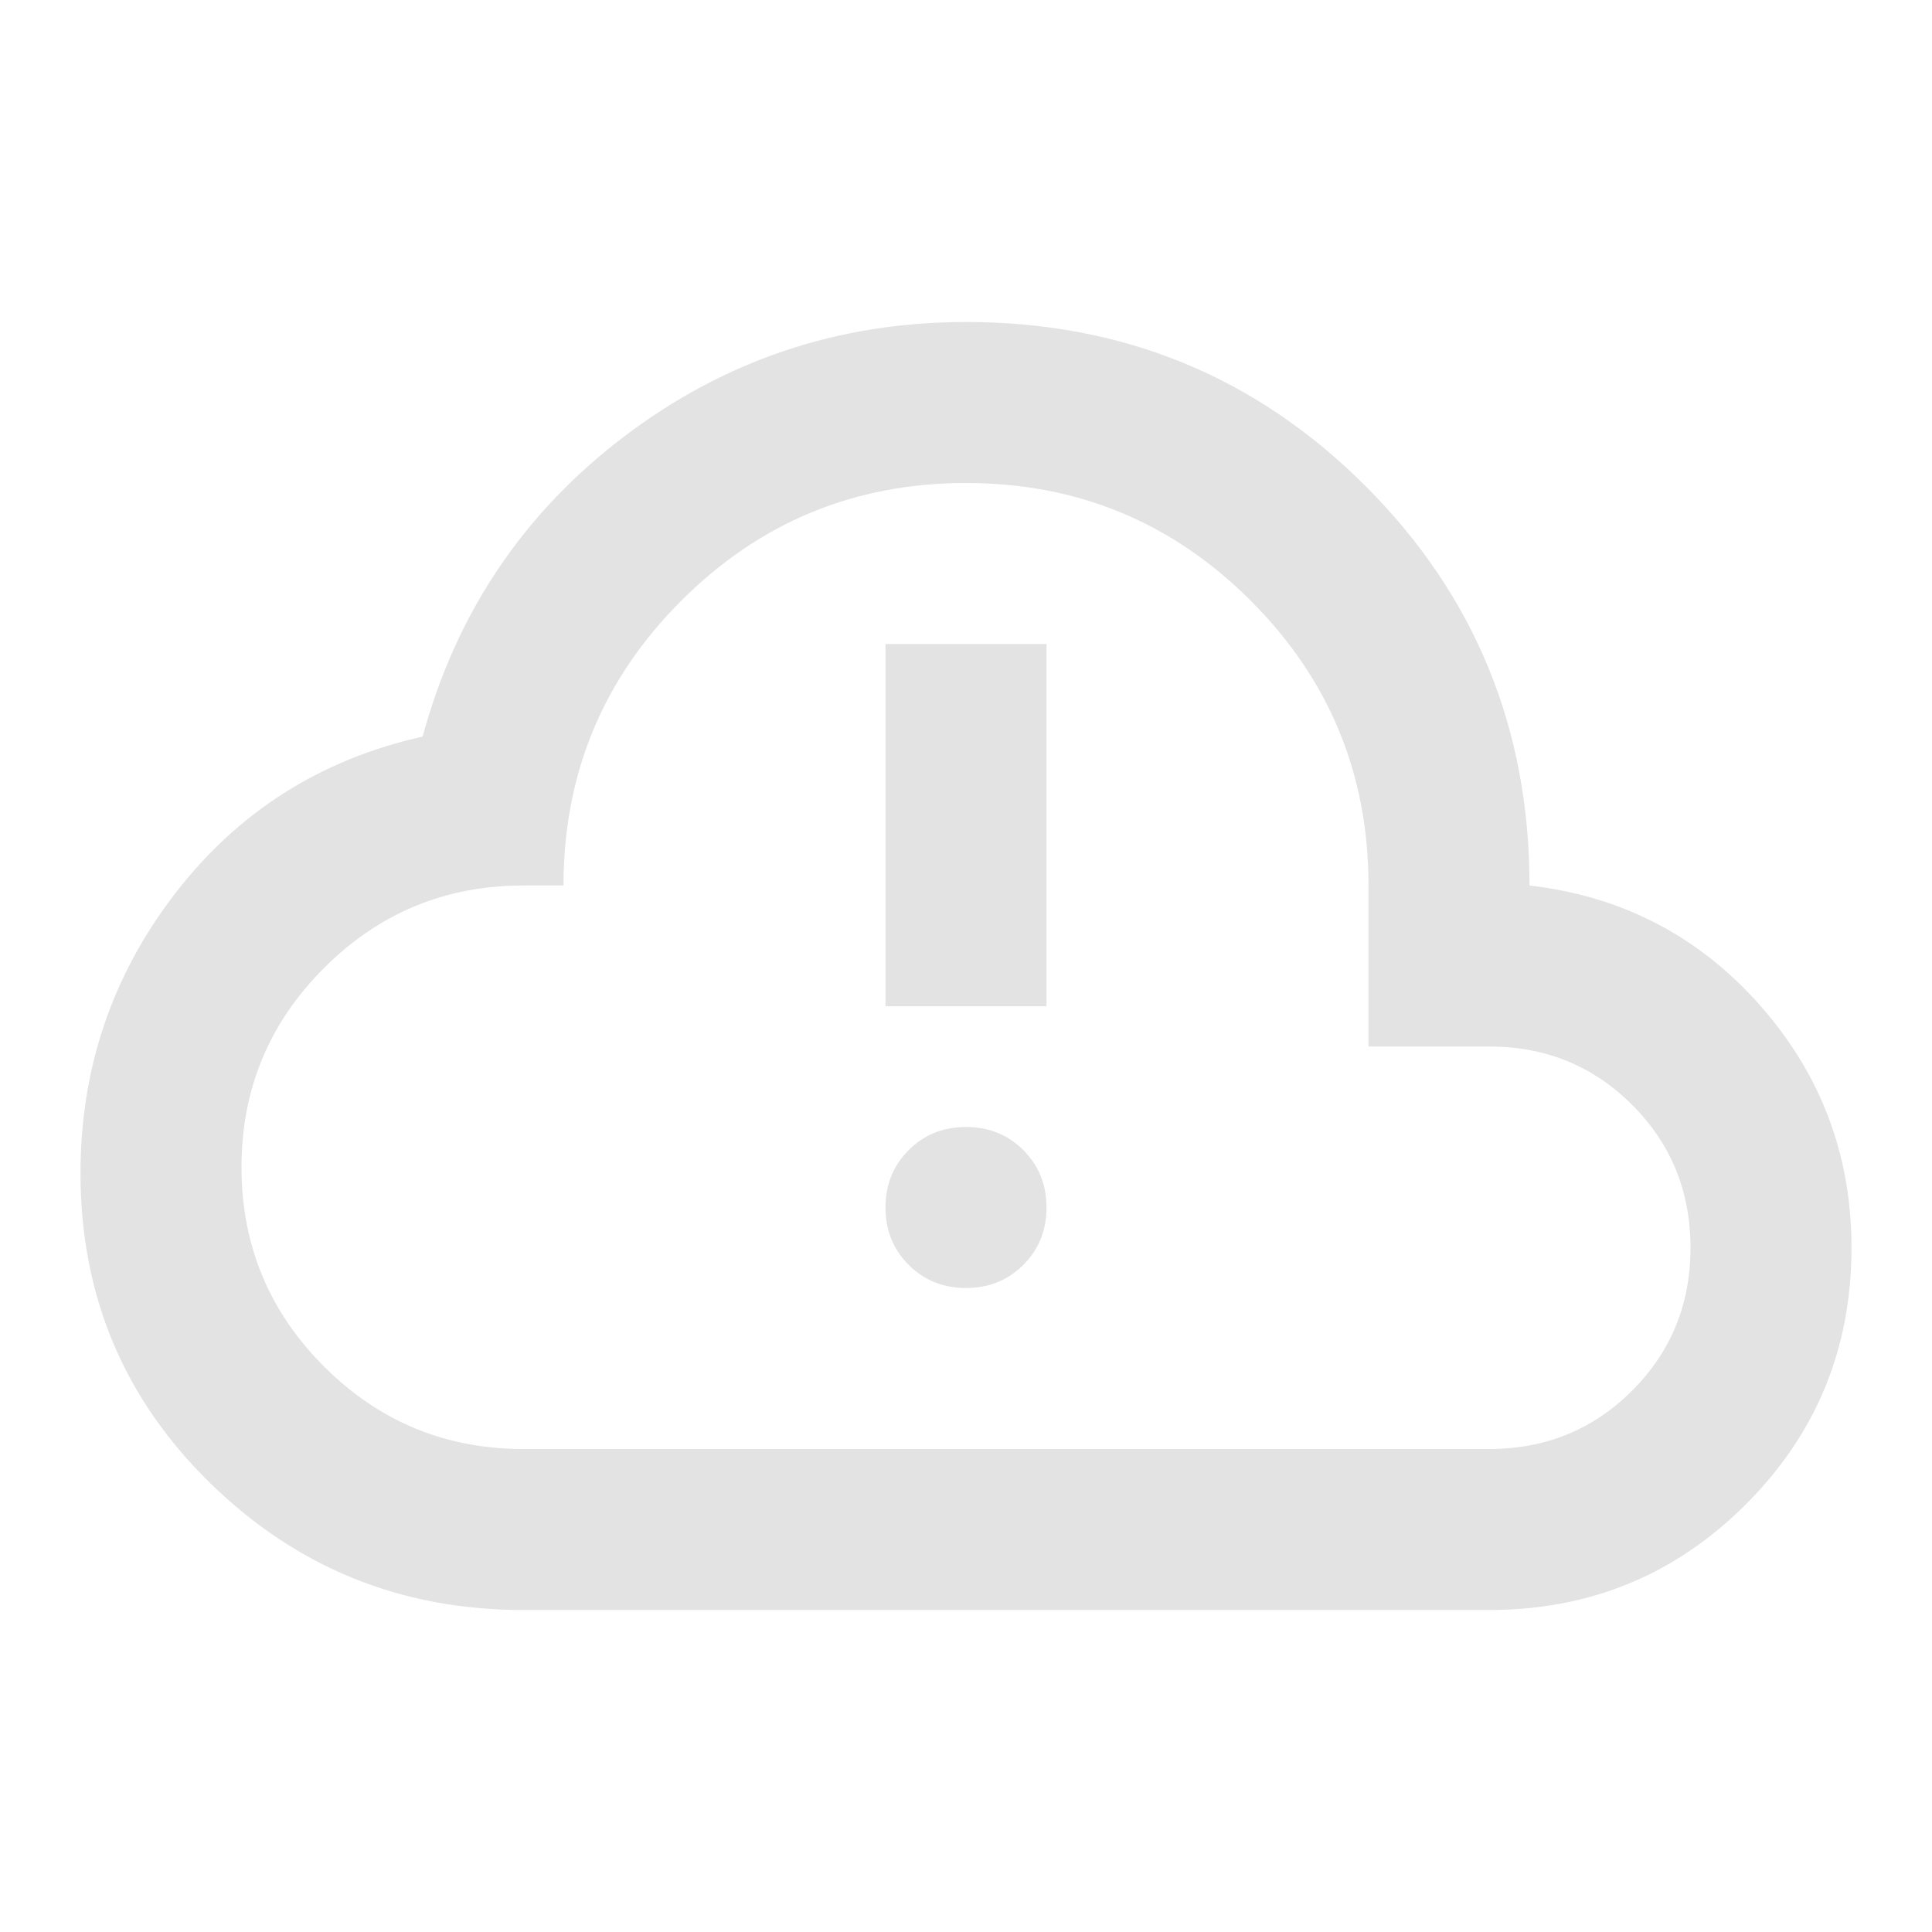
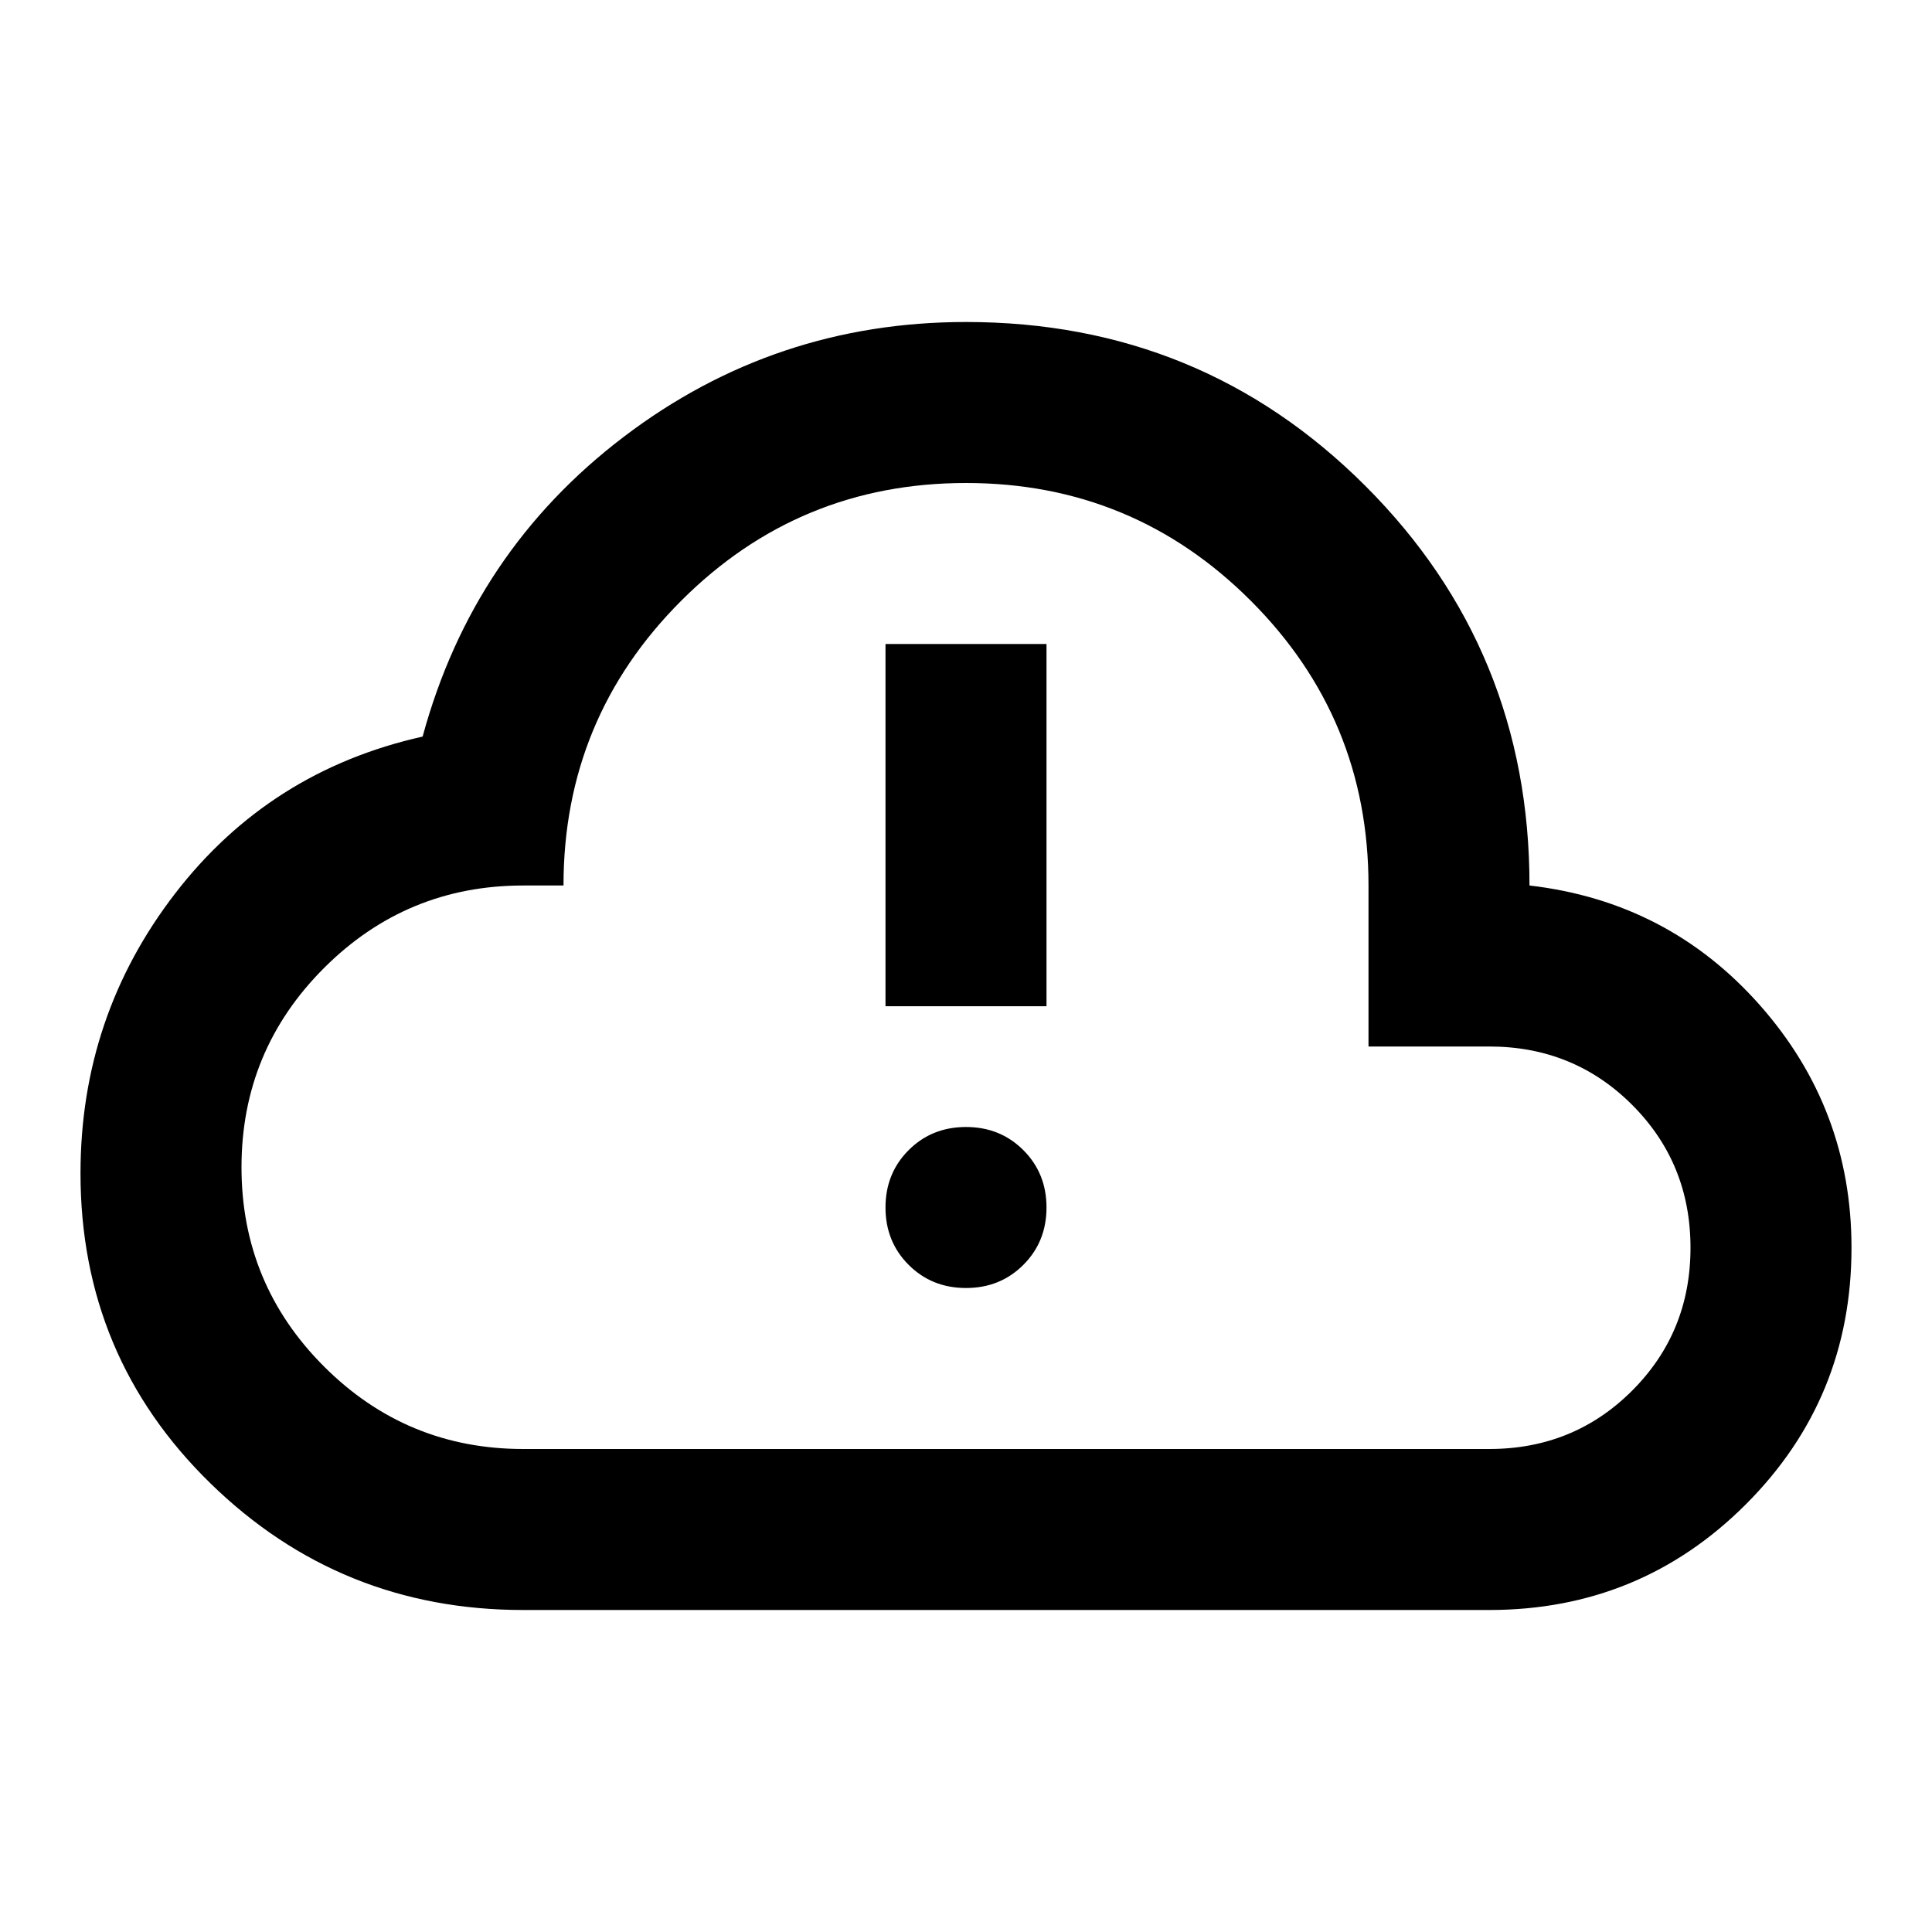
- <svg xmlns="http://www.w3.org/2000/svg" height="24px" viewBox="0 -960 960 960" width="24px" fill="#e3e3e3">
+ <svg xmlns="http://www.w3.org/2000/svg" height="24px" viewBox="0 -960 960 960" width="24px" fill="currentColor">
  <path d="M260-160q-91 0-155.5-63T40-377q0-78 47-139t123-78q25-92 100-149t170-57q117 0 198.5 81.5T760-520q69 8 114.5 59.5T920-340q0 75-52.5 127.5T740-160H260Zm0-80h480q42 0 71-29t29-71q0-42-29-71t-71-29h-60v-80q0-83-58.5-141.5T480-720q-83 0-141.5 58.5T280-520h-20q-58 0-99 41t-41 99q0 58 41 99t99 41Zm220-240Zm28.5 148.5Q520-343 520-360t-11.5-28.5Q497-400 480-400t-28.5 11.5Q440-377 440-360t11.5 28.5Q463-320 480-320t28.5-11.5ZM440-460h80v-180h-80v180Z" />
</svg>
